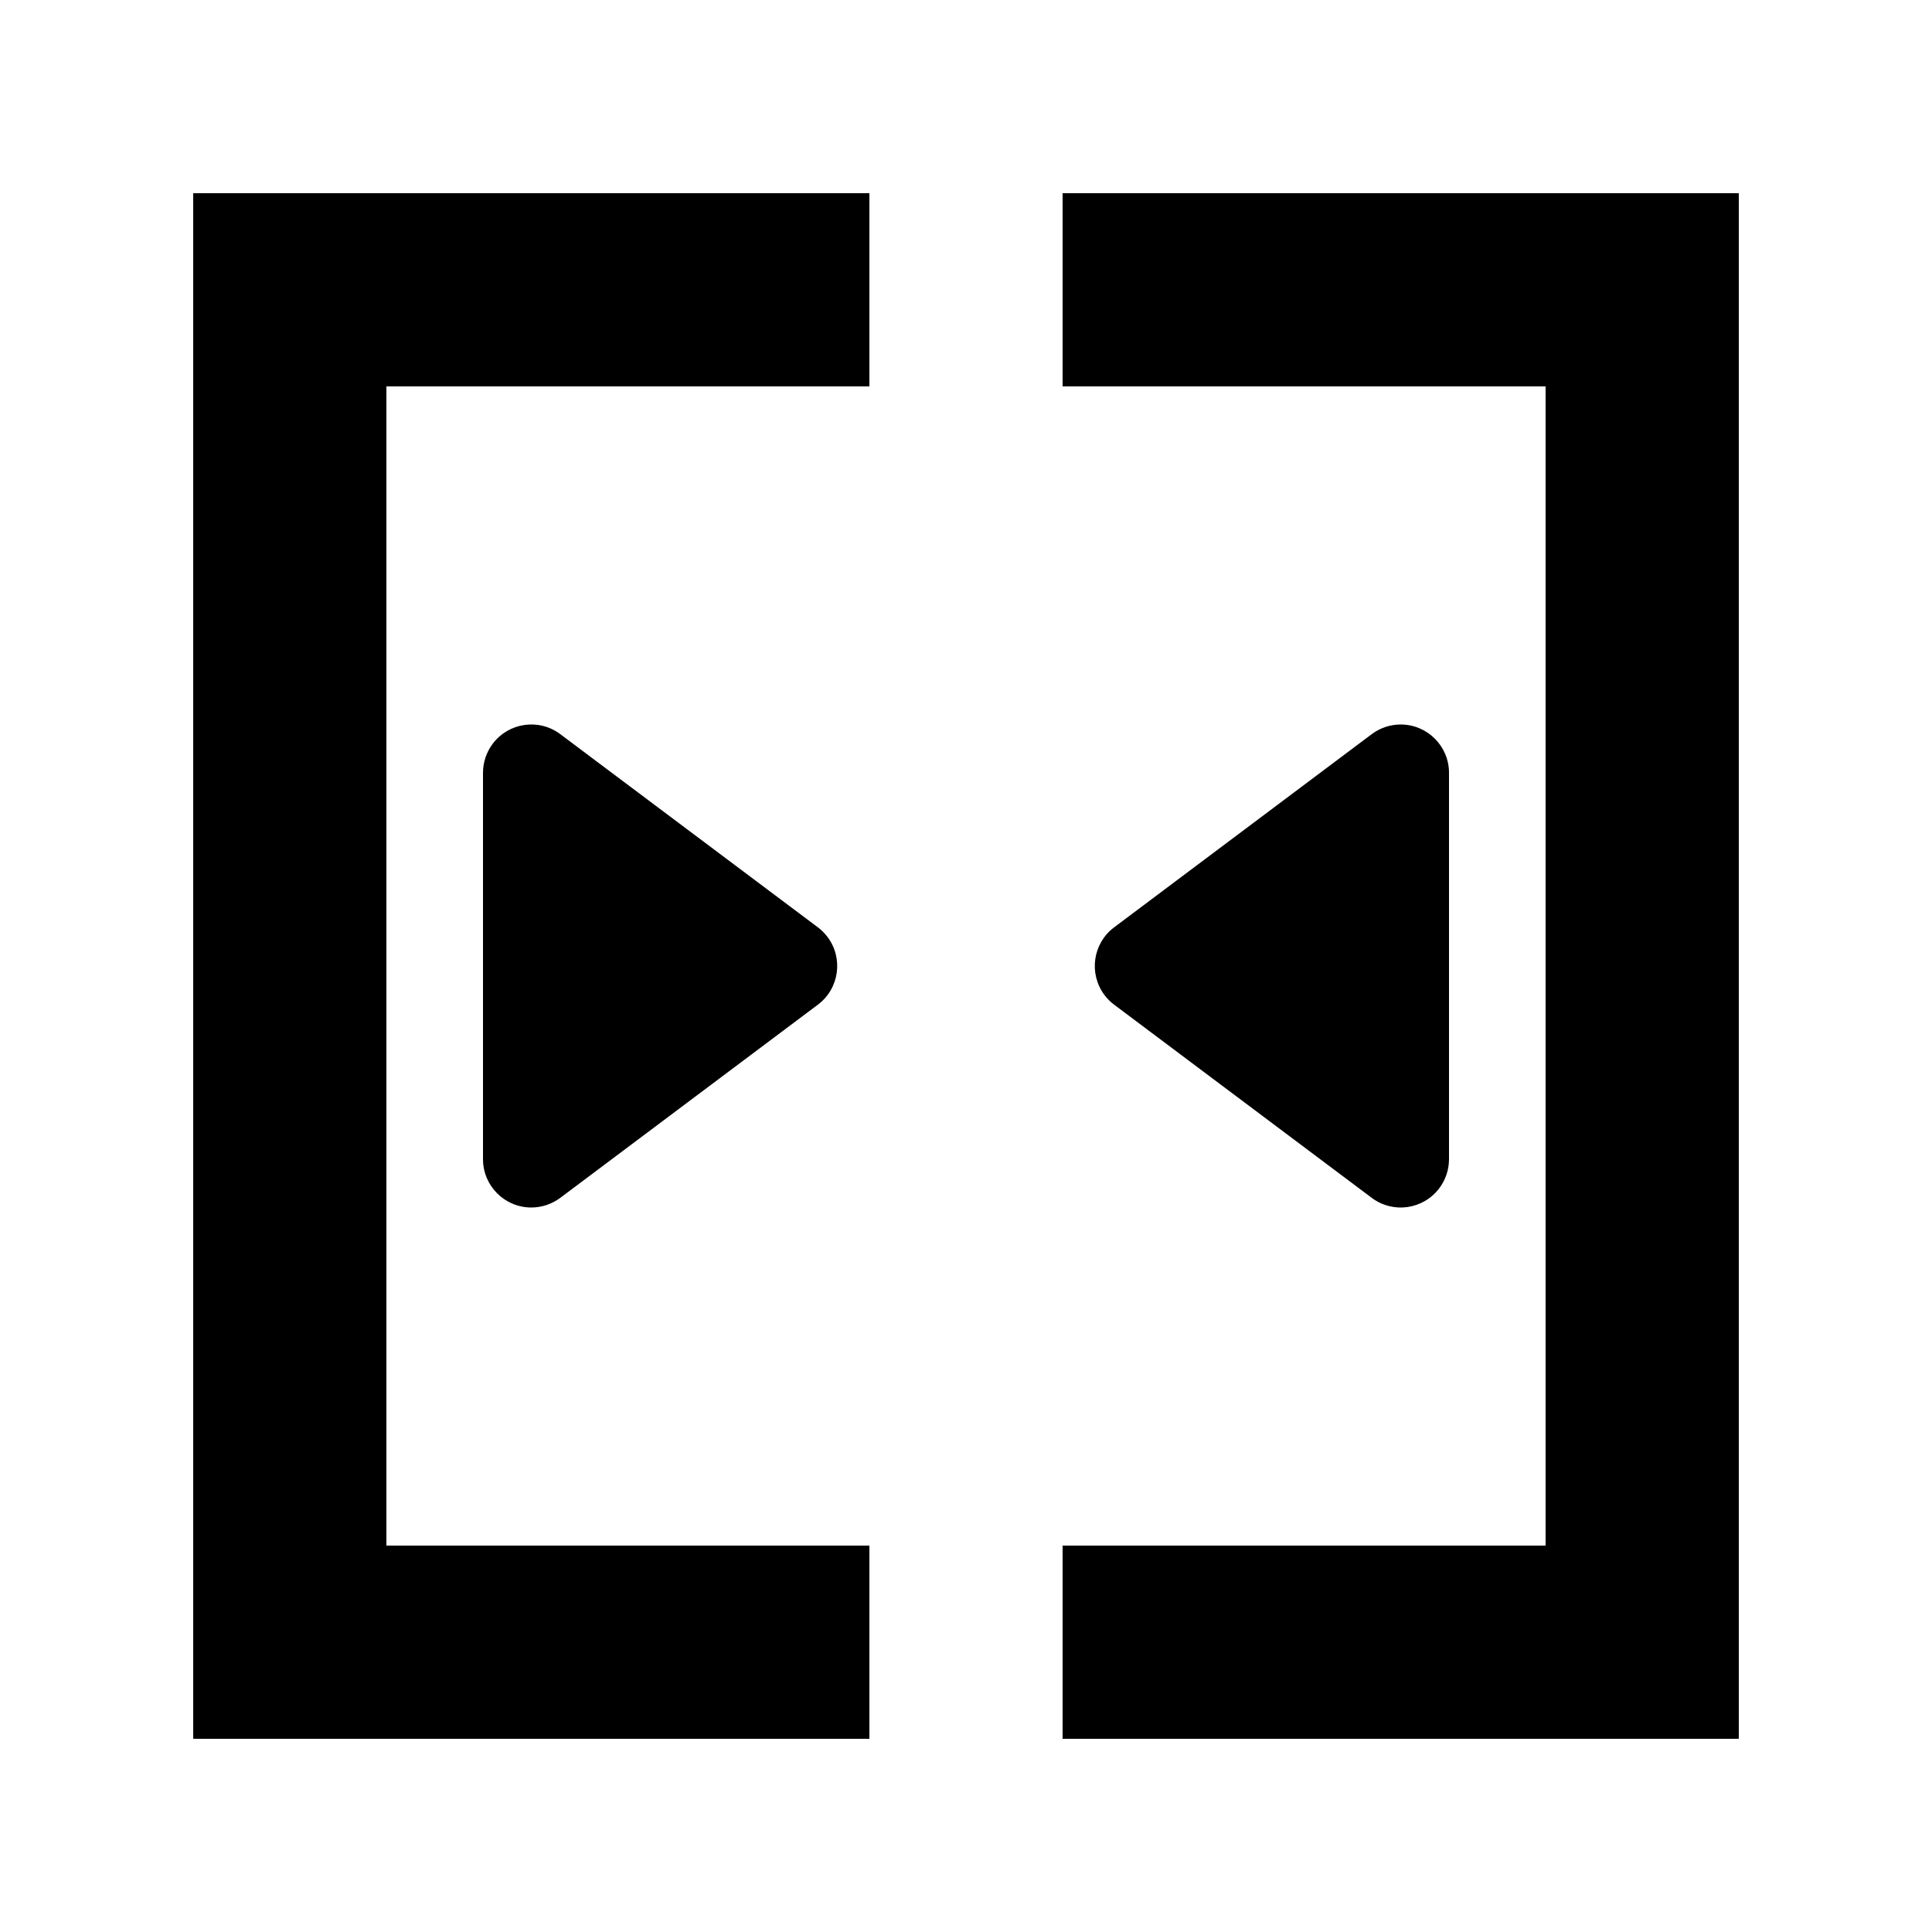
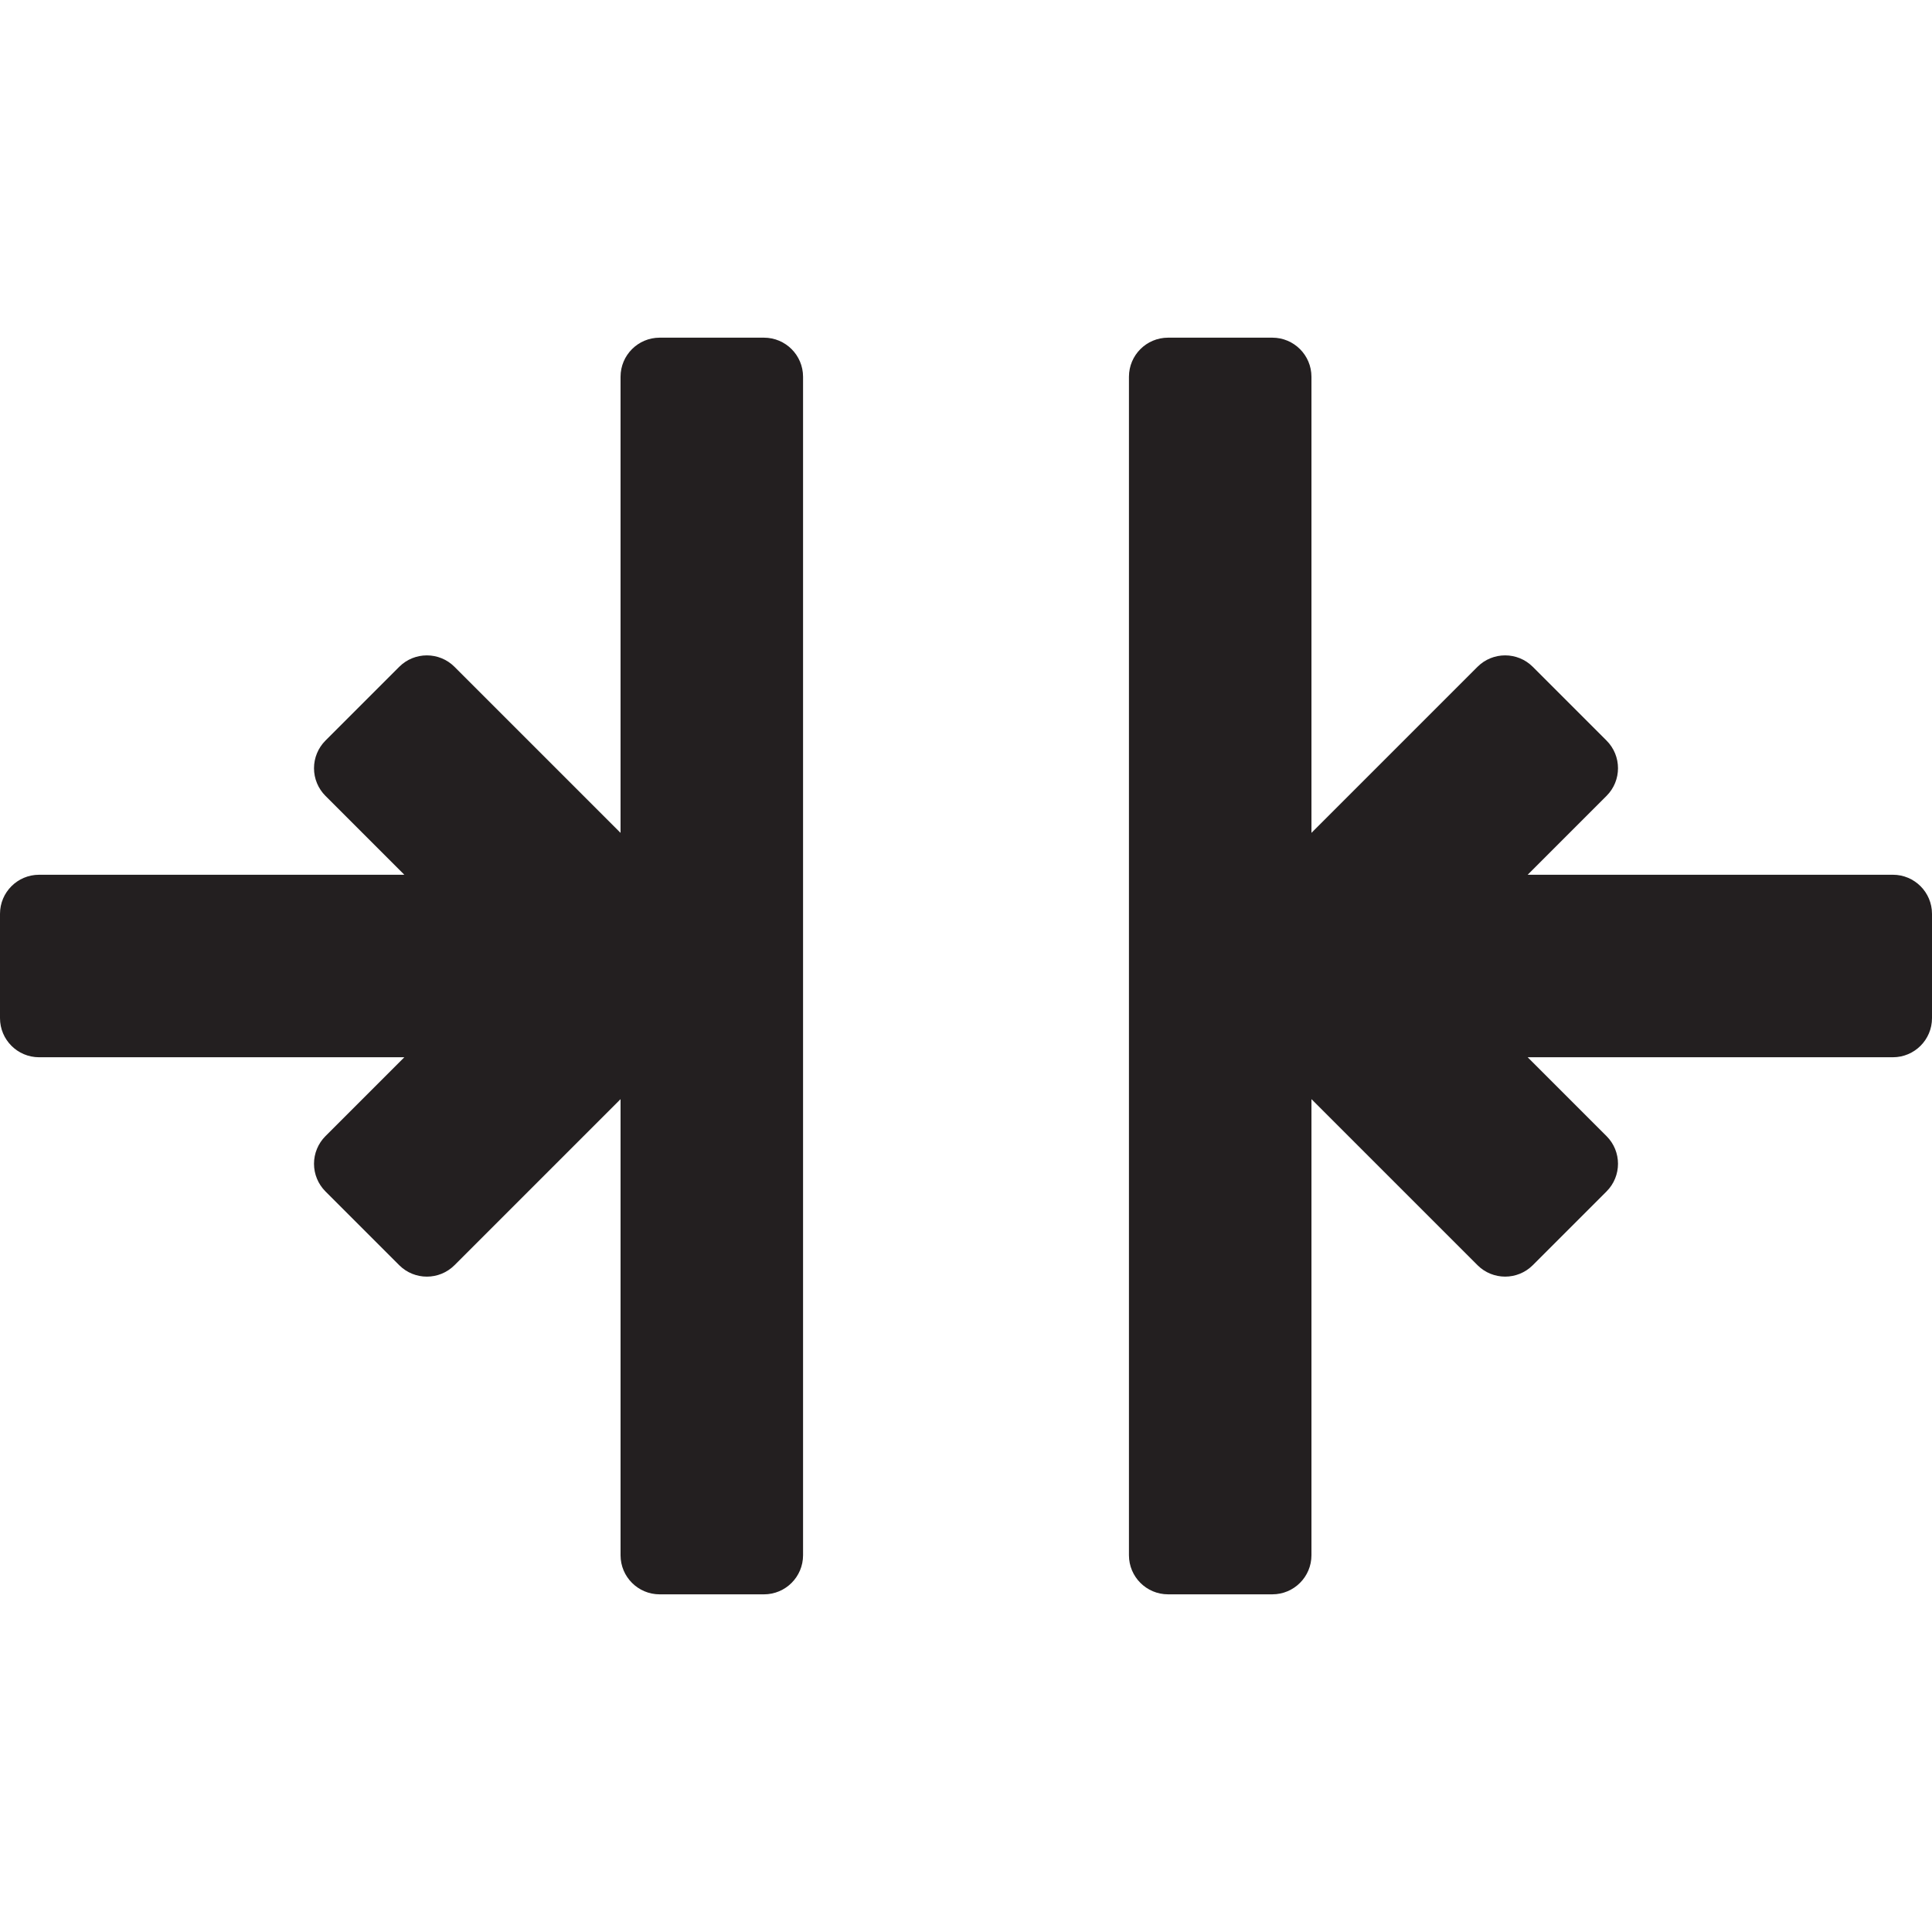
- <svg xmlns="http://www.w3.org/2000/svg" width="20" height="20" viewBox="0 0 20 20">
-   <path fill-rule="evenodd" d="M8.467,9.6 L8.467,9.6 C8.505,9.628 8.538,9.662 8.567,9.7 C8.732,9.921 8.688,10.234 8.467,10.4 L5.8,12.4 C5.713,12.465 5.608,12.5 5.5,12.5 C5.224,12.5 5,12.276 5,12 L5,8 C5,7.892 5.035,7.787 5.1,7.7 C5.266,7.479 5.579,7.434 5.8,7.6 L8.467,9.6 Z M11.533,10.4 L11.533,10.4 C11.495,10.372 11.462,10.338 11.433,10.3 C11.268,10.079 11.312,9.766 11.533,9.6 L14.2,7.6 C14.287,7.535 14.392,7.5 14.5,7.5 C14.776,7.5 15,7.724 15,8 L15,12 C15,12.108 14.965,12.213 14.9,12.3 C14.734,12.521 14.421,12.566 14.2,12.4 L11.533,10.4 Z M16,16 L16,4 L11,4 L11,2 L18,2 L18,18 L11,18 L11,16 L16,16 Z M4,16 L9,16 L9,18 L2,18 L2,2 L9,2 L9,4 L4,4 L4,16 Z" />
+ <svg xmlns="http://www.w3.org/2000/svg" version="1.1" id="Capa_1" x="0px" y="0px" viewBox="0 0 370.516 370.516" style="enable-background:new 0 0 370.516 370.516;" xml:space="preserve">
+   <g>
+     <path style="fill:#231F20;" d="M363.016,167.758h-70.041l15.125-15.126c2.93-2.929,2.93-7.678,0-10.606l-14.143-14.143   c-2.93-2.929-7.678-2.929-10.607,0l-31.842,31.842V72.258c0-4.142-3.357-7.5-7.5-7.5h-20c-4.143,0-7.5,3.358-7.5,7.5v226   c0,4.142,3.357,7.5,7.5,7.5h20c4.143,0,7.5-3.358,7.5-7.5V210.79l31.842,31.842c1.465,1.464,3.385,2.197,5.305,2.197   c1.918,0,3.838-0.732,5.303-2.197L308.1,228.49c2.93-2.929,2.93-7.678,0-10.606l-15.125-15.126h70.041c4.143,0,7.5-3.358,7.5-7.5   v-20C370.516,171.116,367.158,167.758,363.016,167.758z" />
+     <path style="fill:#231F20;" d="M146.508,64.758h-20c-4.143,0-7.5,3.358-7.5,7.5v87.468l-31.842-31.842   c-2.93-2.929-7.678-2.929-10.607,0l-14.143,14.143c-1.406,1.406-2.197,3.314-2.197,5.303c0,1.989,0.791,3.897,2.197,5.303   l15.125,15.126H7.5c-4.144,0-7.5,3.358-7.5,7.5v20c0,4.142,3.355,7.5,7.5,7.5h70.041l-15.125,15.126   c-1.406,1.406-2.197,3.314-2.197,5.303c0,1.989,0.791,3.897,2.197,5.303l14.143,14.143c1.465,1.465,3.383,2.197,5.303,2.197   s3.84-0.732,5.305-2.197l31.842-31.842v87.468c0,4.142,3.357,7.5,7.5,7.5h20c4.143,0,7.5-3.358,7.5-7.5v-226   C154.008,68.116,150.65,64.758,146.508,64.758z" />
+   </g>
+   <g>
+ </g>
+   <g>
+ </g>
+   <g>
+ </g>
+   <g>
+ </g>
+   <g>
+ </g>
+   <g>
+ </g>
+   <g>
+ </g>
+   <g>
+ </g>
+   <g>
+ </g>
+   <g>
+ </g>
+   <g>
+ </g>
+   <g>
+ </g>
+   <g>
+ </g>
+   <g>
+ </g>
+   <g>
+ </g>
</svg>
